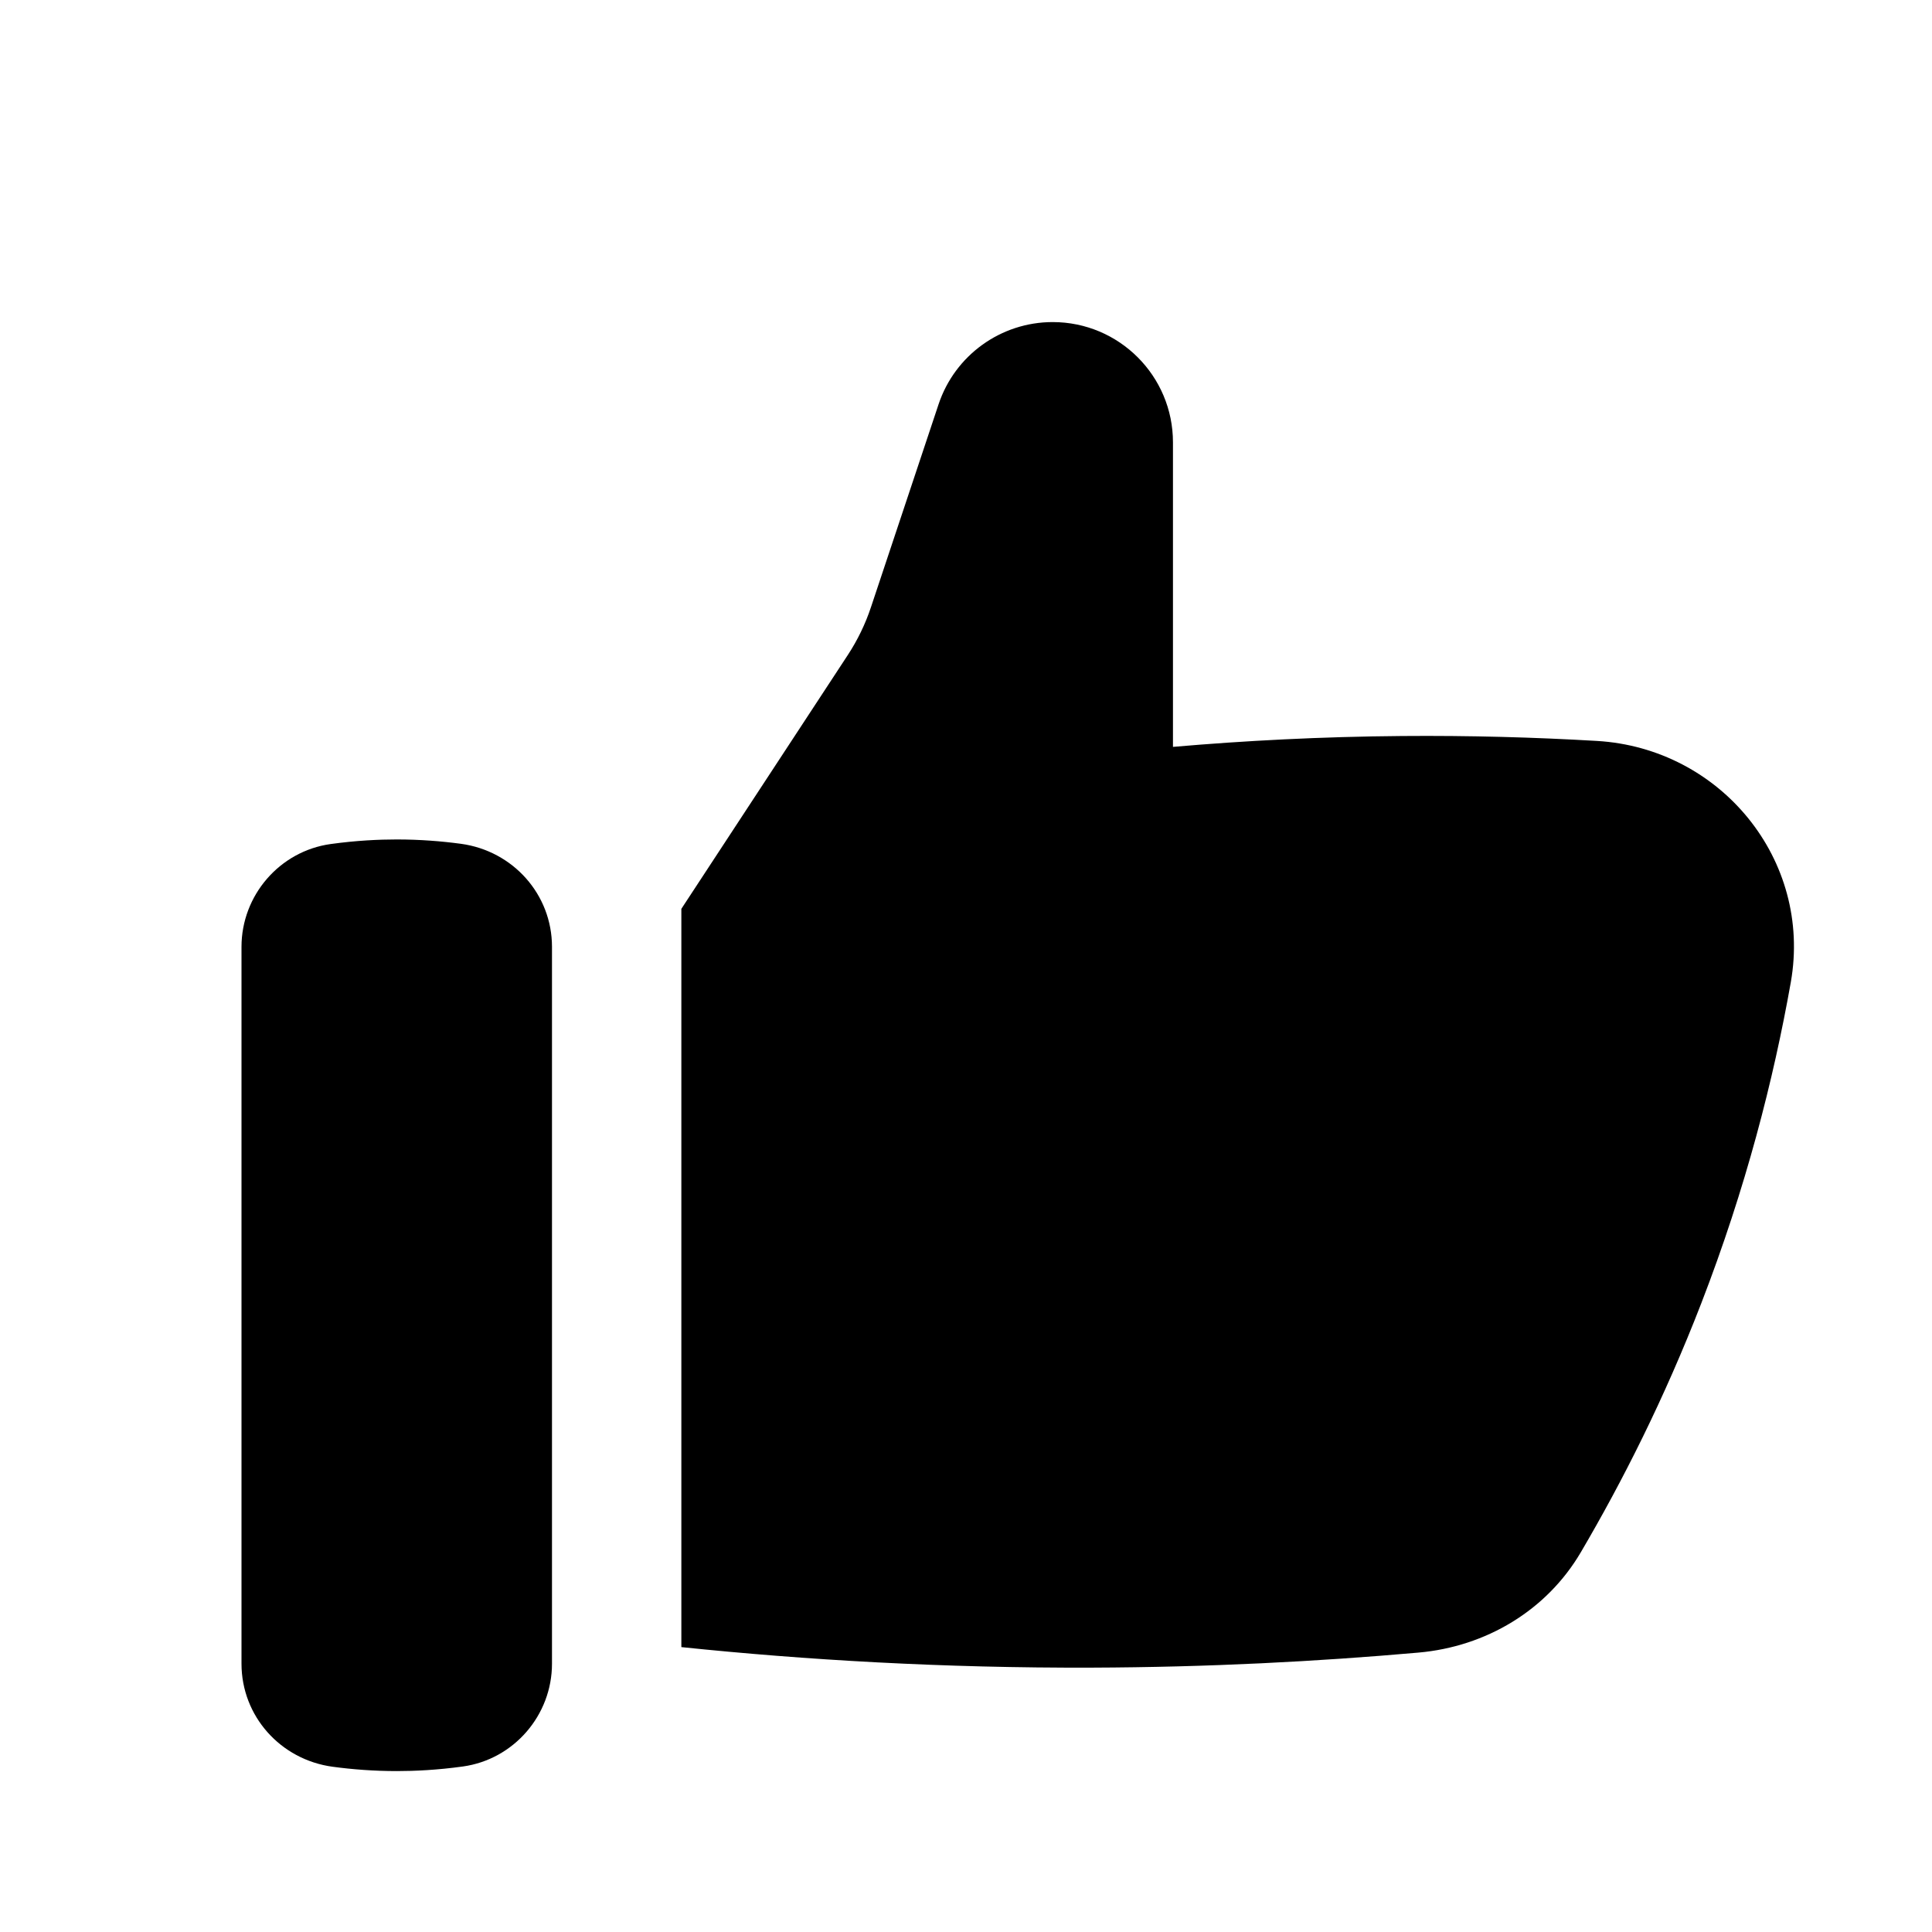
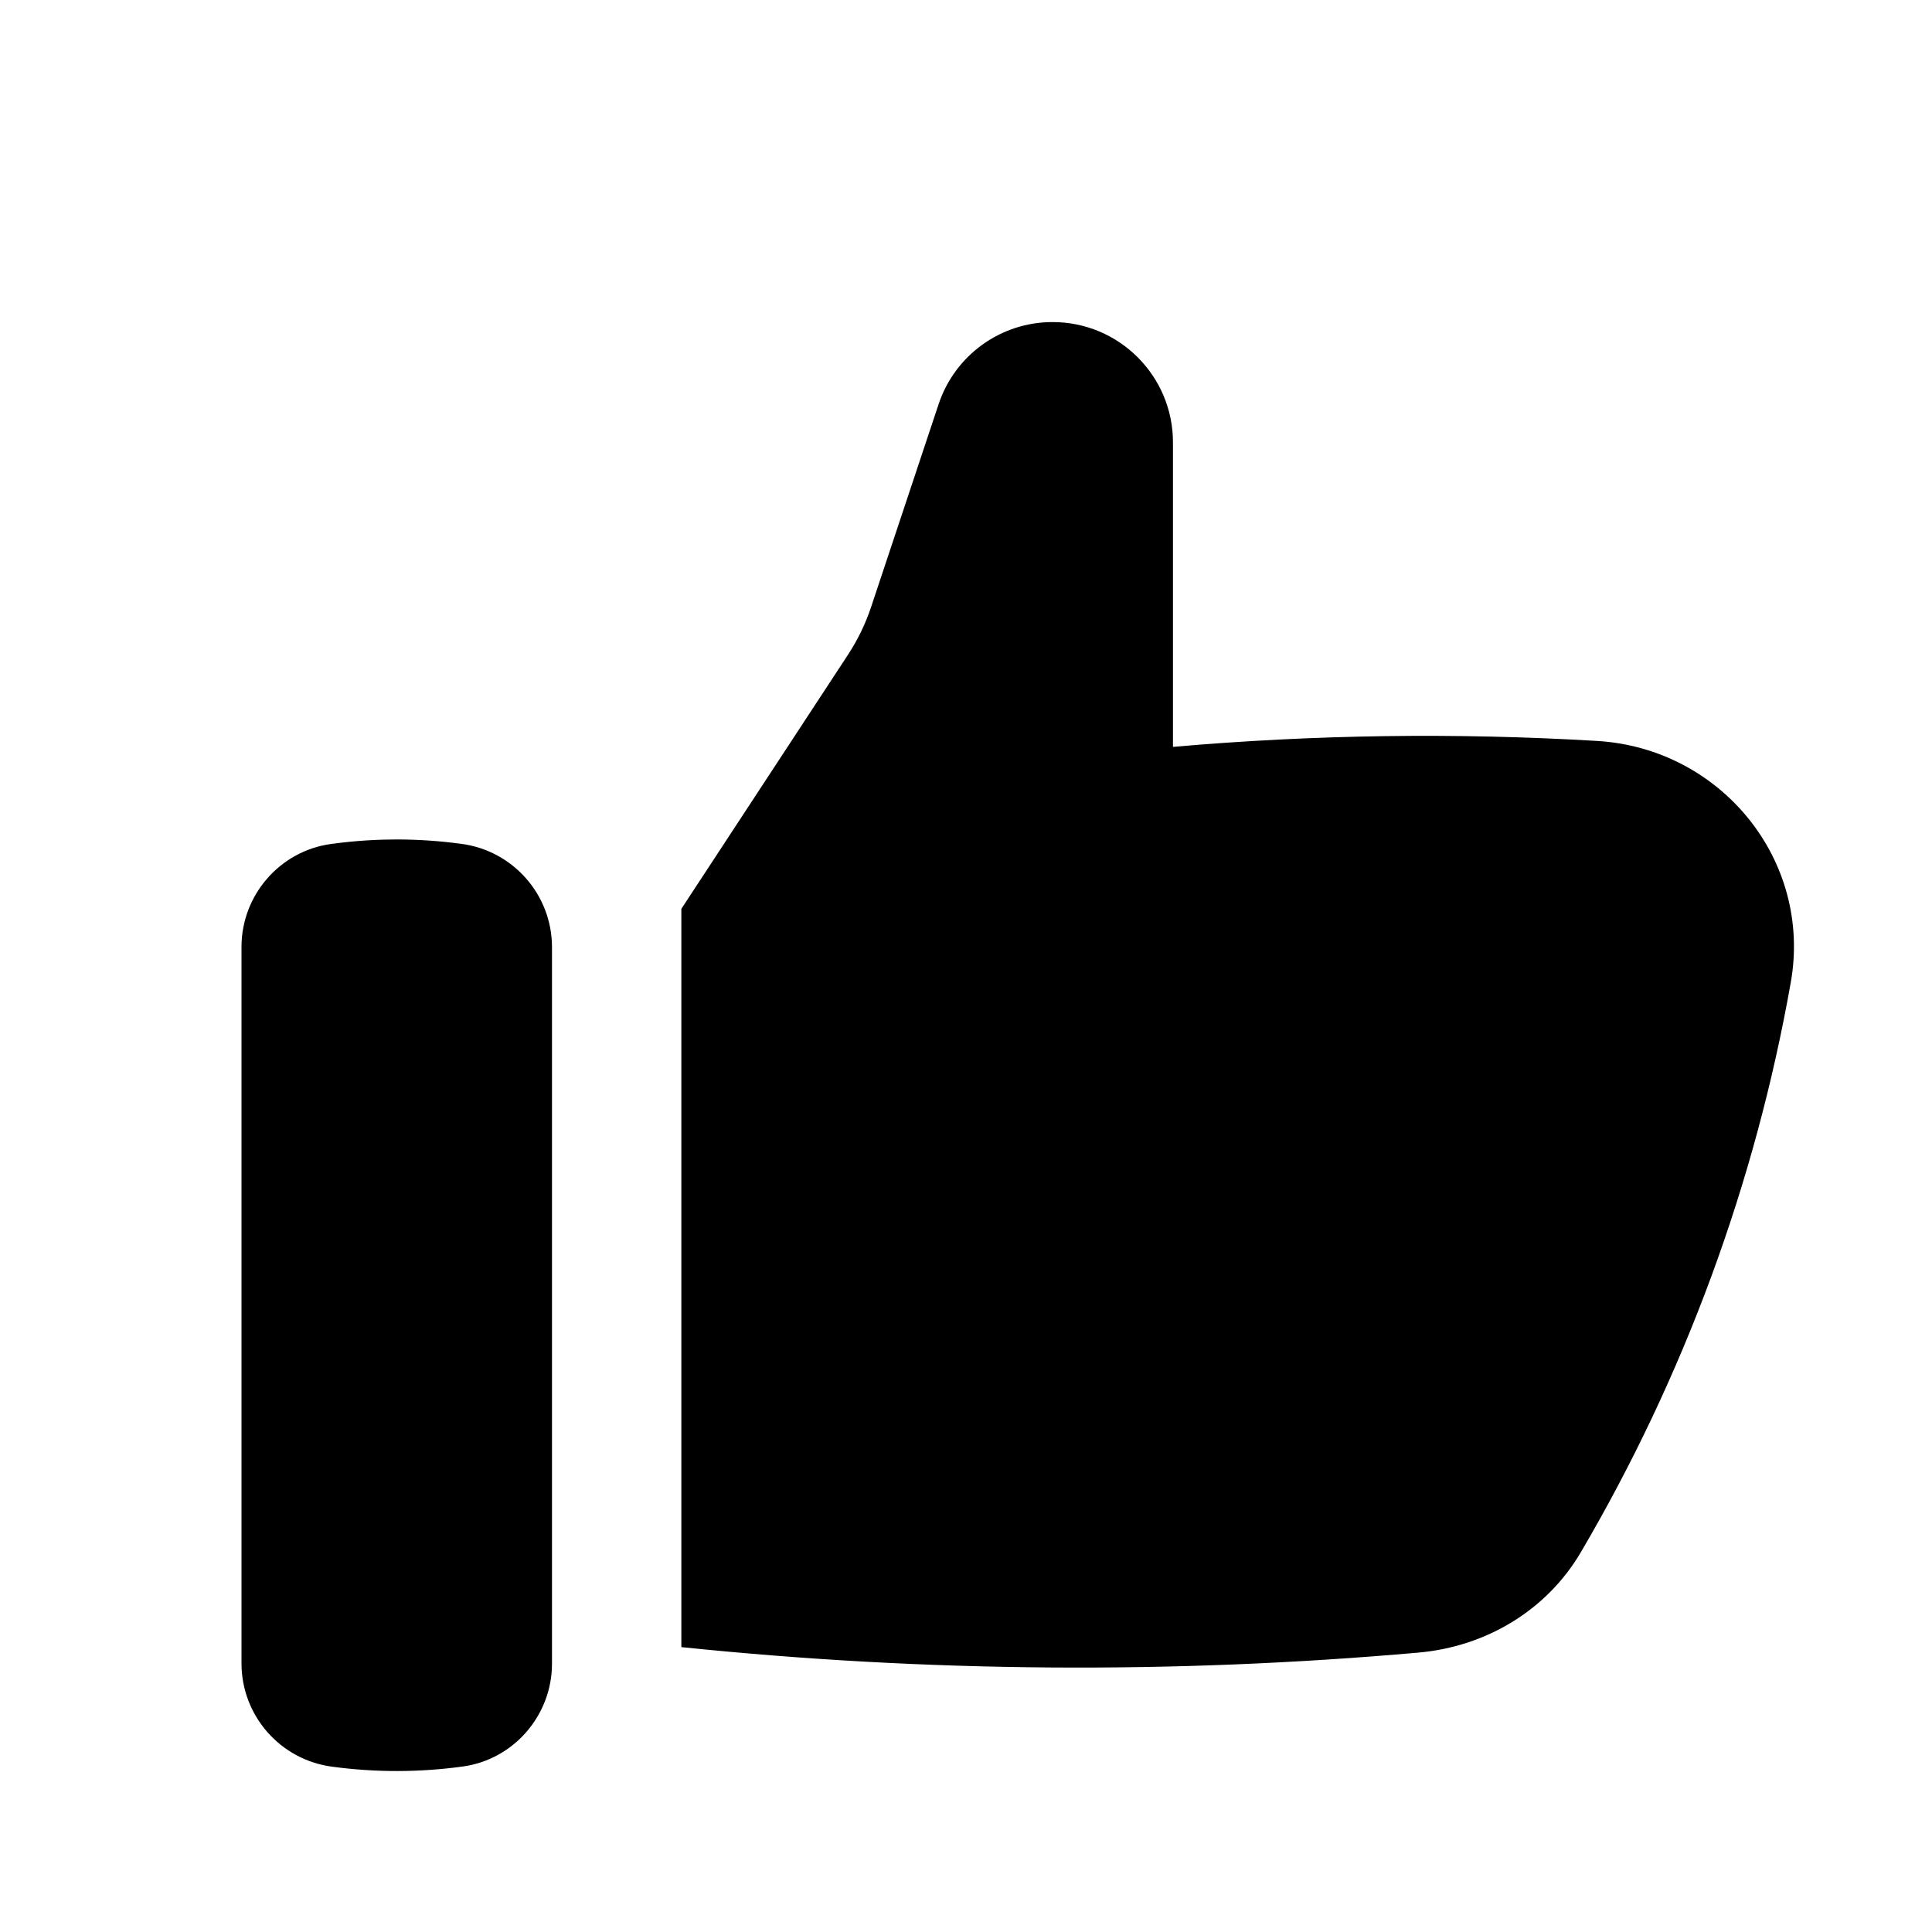
- <svg xmlns="http://www.w3.org/2000/svg" width="24" height="24" viewBox="0 0 24 24" fill="none">
-   <path d="M4.928 10.428C5.214 10.428 5.481 10.449 5.726 10.482C6.372 10.57 6.857 11.11 6.857 11.762V20.667C6.857 21.307 6.383 21.856 5.75 21.944C5.432 21.988 5.153 22.001 4.929 22.001C4.643 22.001 4.376 21.98 4.131 21.947C3.485 21.859 3 21.319 3 20.667V11.762C3 11.122 3.475 10.573 4.107 10.485C4.425 10.441 4.704 10.428 4.928 10.428Z" fill="black" />
-   <path d="M13.077 4.001C13.902 4.001 14.571 4.67 14.571 5.495V9.278C15.462 9.201 16.412 9.151 17.416 9.143C18.258 9.136 19.066 9.159 19.836 9.204C21.376 9.294 22.514 10.683 22.246 12.202C22.032 13.411 21.686 14.763 21.133 16.192C20.676 17.372 20.155 18.402 19.638 19.282C19.213 20.006 18.459 20.455 17.622 20.529C16.365 20.64 15.008 20.711 13.563 20.716C11.714 20.722 10.006 20.621 8.464 20.461V11.29L10.531 8.138C10.653 7.952 10.75 7.752 10.82 7.541L11.659 5.023C11.862 4.413 12.433 4.001 13.077 4.001Z" fill="black" />
+ <svg xmlns="http://www.w3.org/2000/svg" width="24" height="24" fill="none" viewBox="0 0 24 24">
+   <path fill="#000" d="M4.928 10.428c.286 0 .553.021.798.054a1.295 1.295 0 0 1 1.131 1.28v8.905c0 .64-.474 1.19-1.107 1.277a6 6 0 0 1-1.62.003A1.295 1.295 0 0 1 3 20.667v-8.905c0-.64.475-1.189 1.107-1.277.318-.044.597-.057.82-.057m8.15-6.427c.825 0 1.494.67 1.494 1.494v3.783a36 36 0 0 1 5.265-.074c1.54.09 2.678 1.48 2.41 2.998a21.3 21.3 0 0 1-2.608 7.08c-.425.724-1.18 1.173-2.016 1.247a48 48 0 0 1-9.158-.068V11.29l2.067-3.152q.184-.28.29-.597l.838-2.518a1.49 1.49 0 0 1 1.418-1.022" />
</svg>
